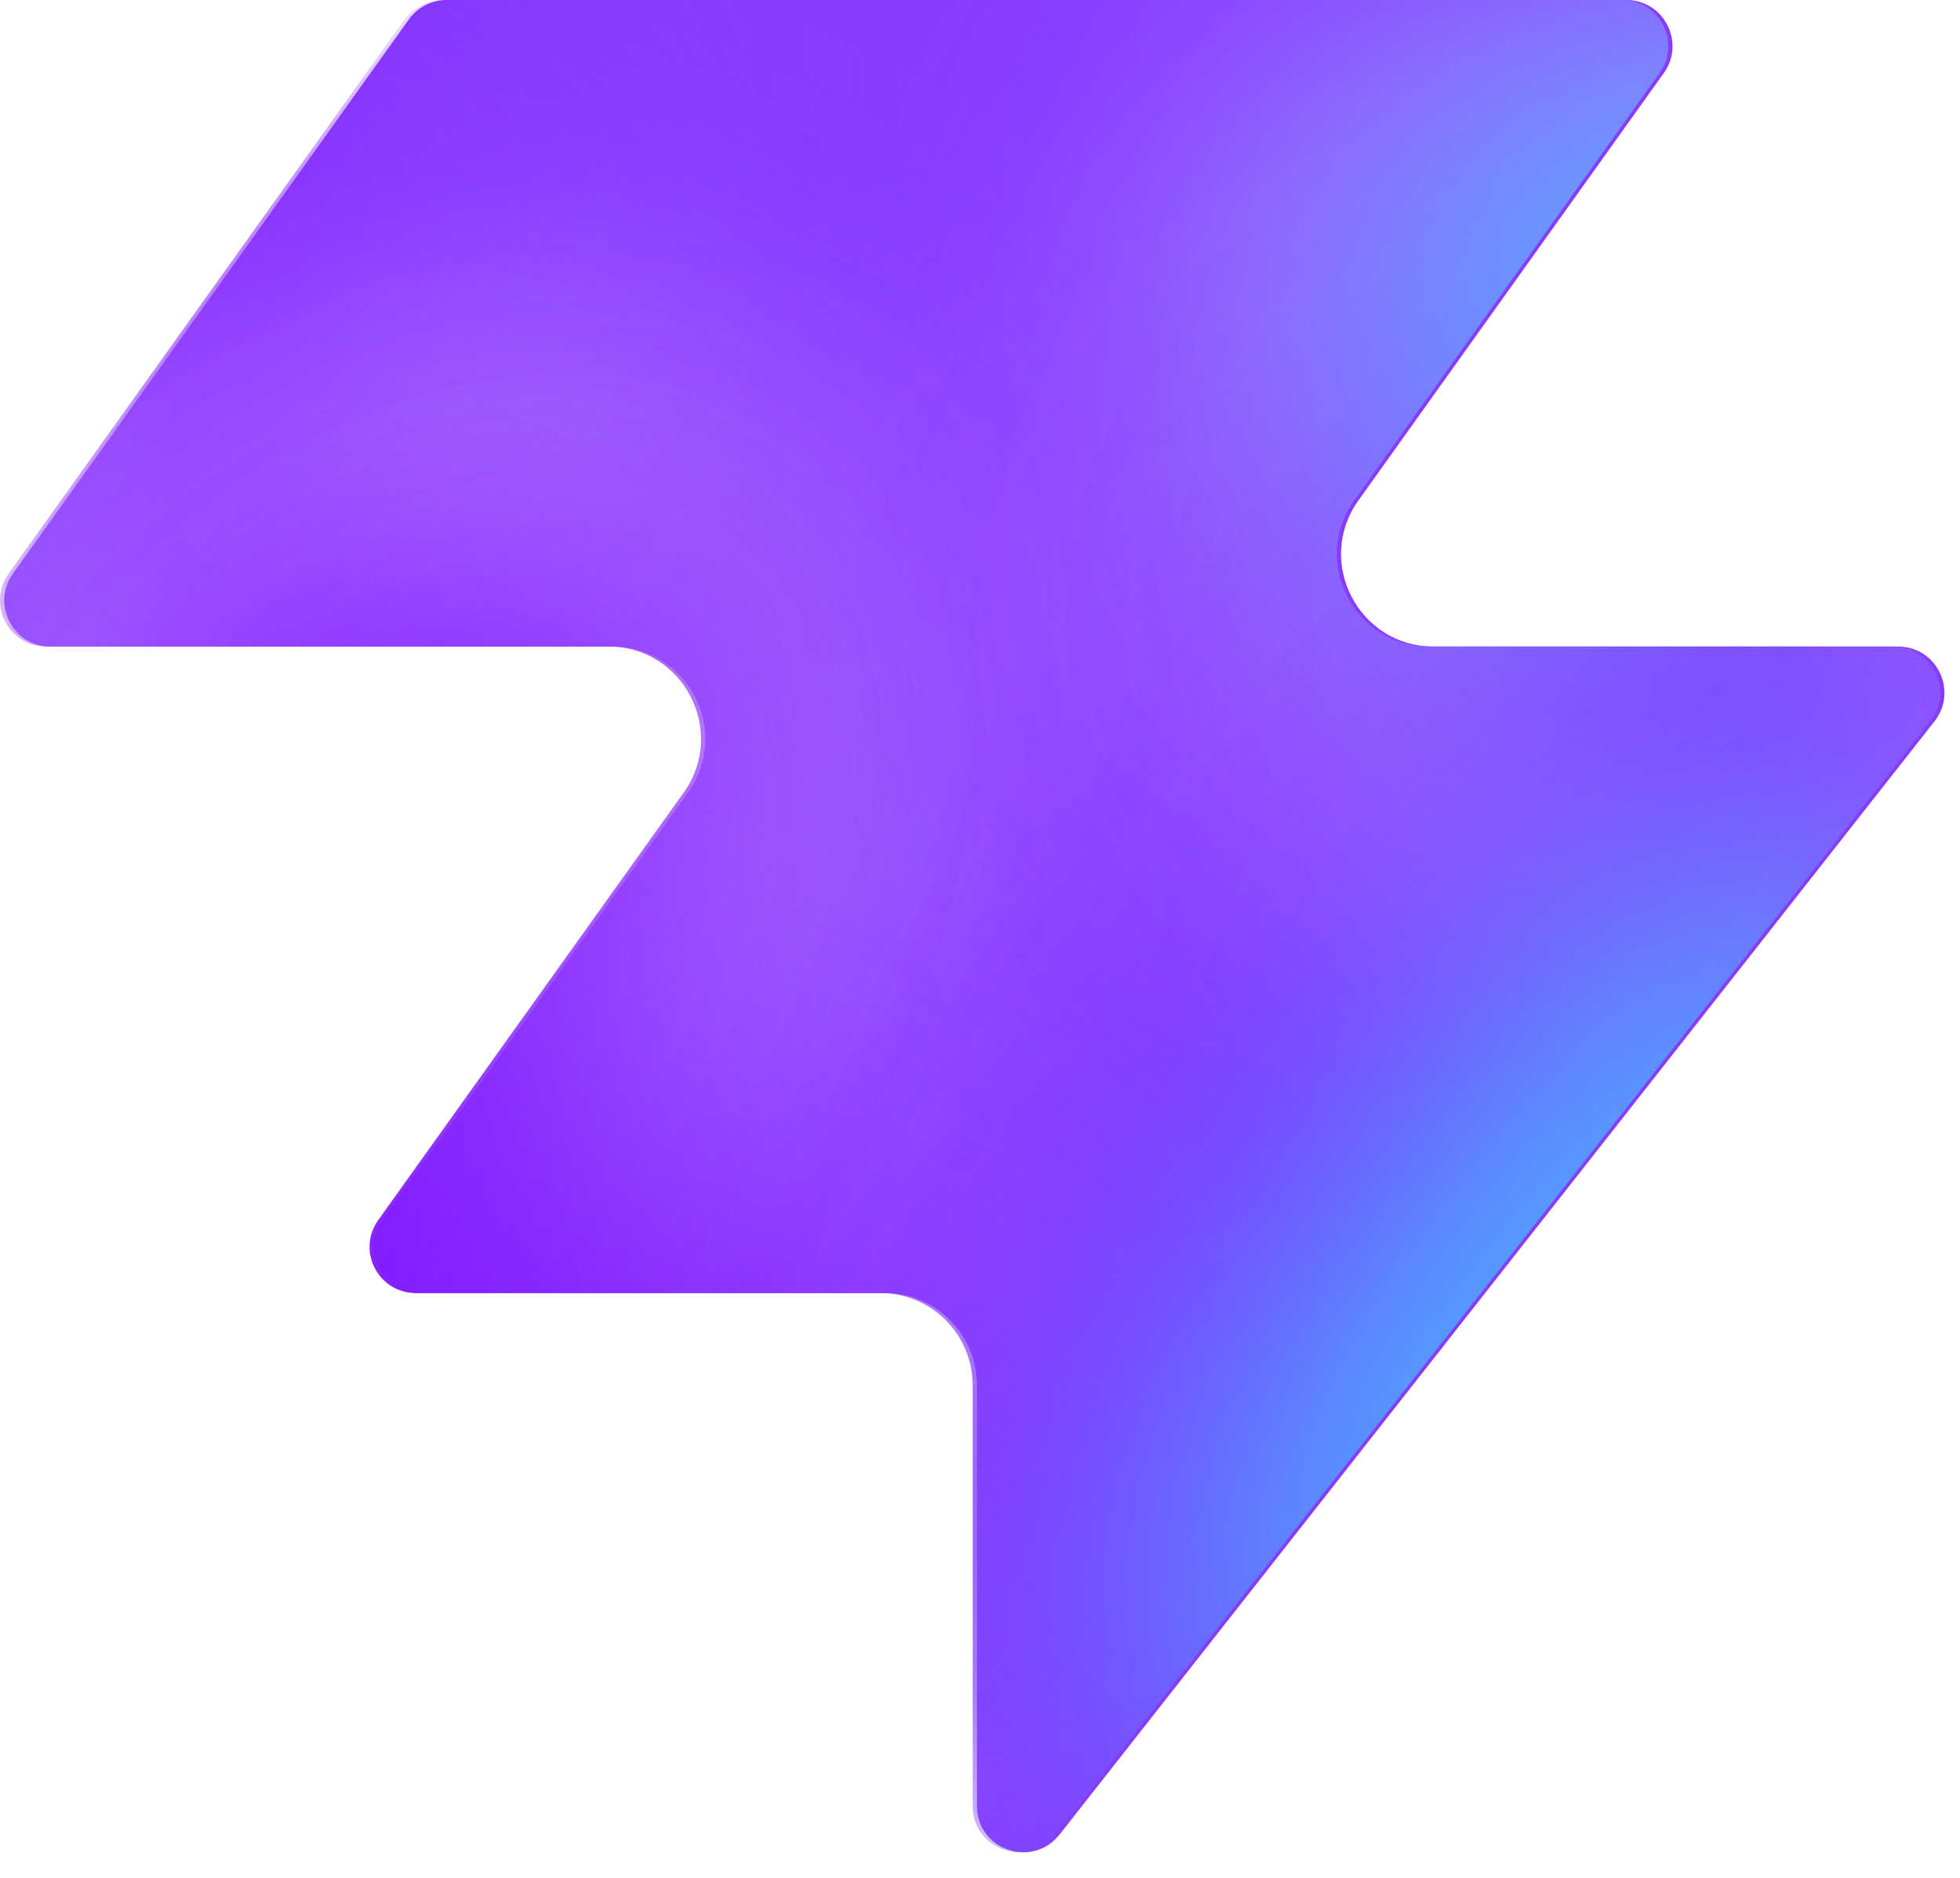
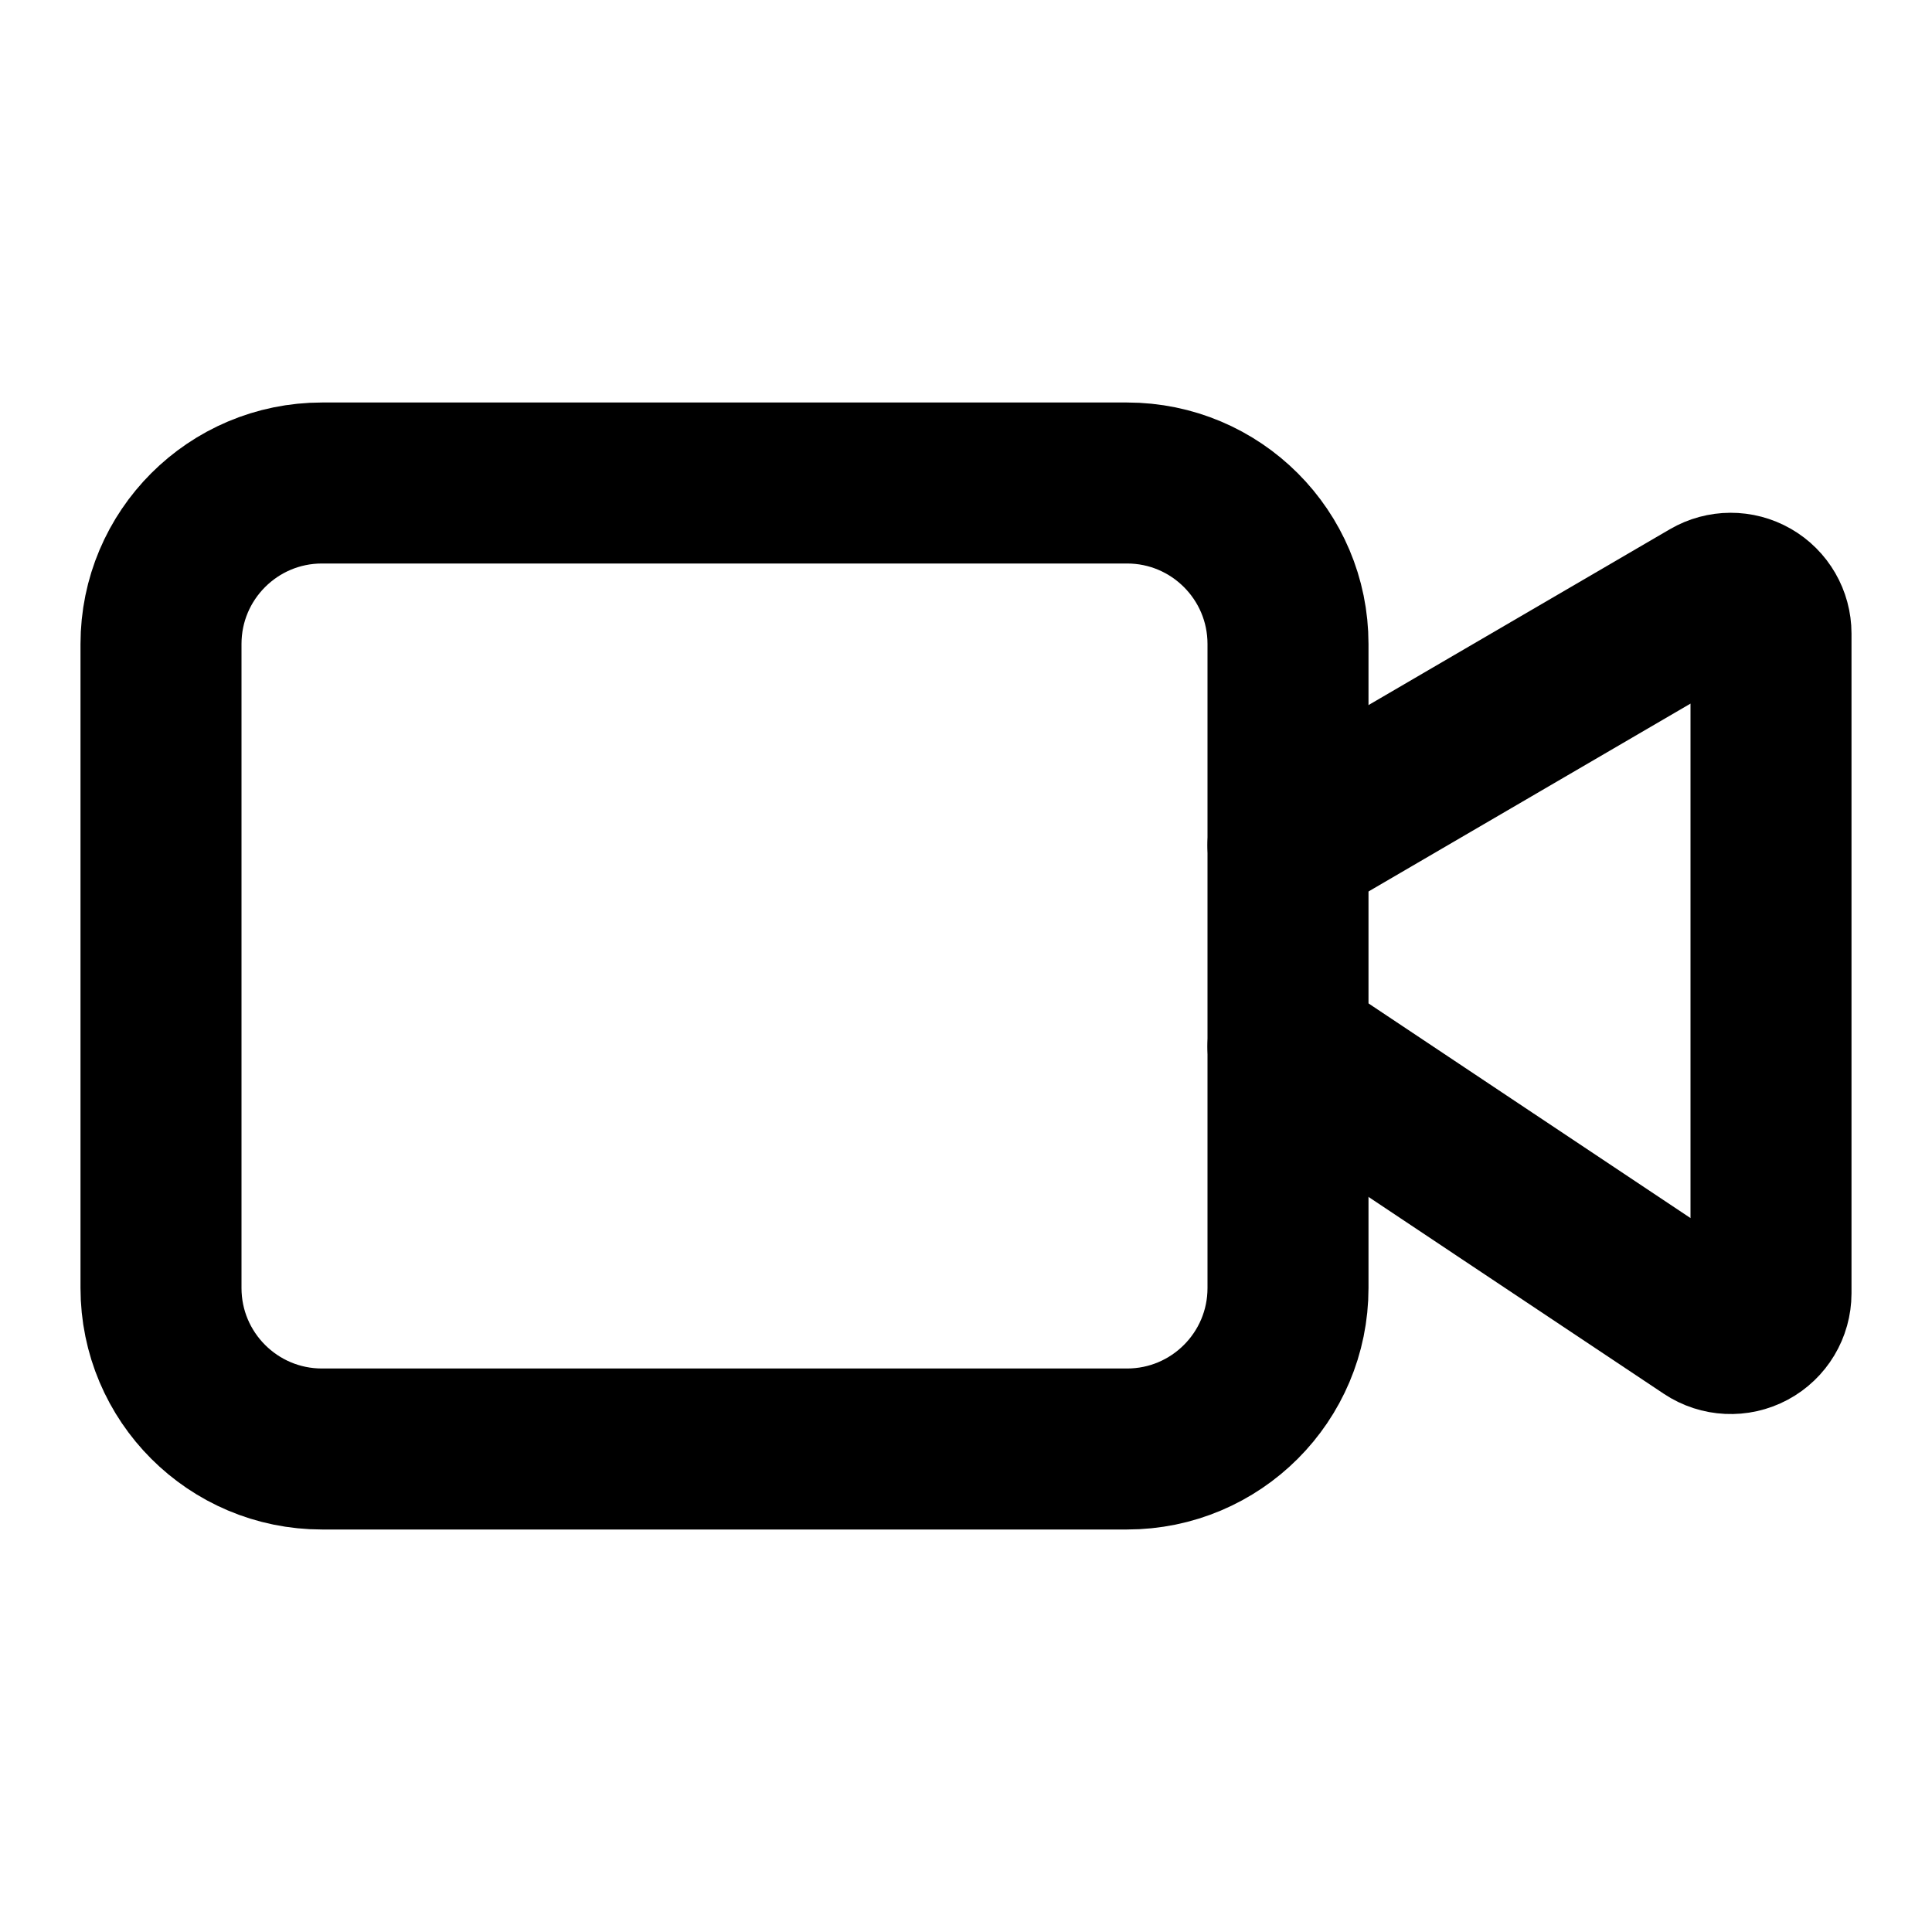
- <svg xmlns="http://www.w3.org/2000/svg" width="48" height="46" fill="none" viewBox="0 0 48 46">
-   <path fill="#863bff" d="M25.946 44.938c-.664.845-2.021.375-2.021-.698V33.937a2.26 2.26 0 0 0-2.262-2.262H10.287c-.92 0-1.456-1.04-.92-1.788l7.48-10.471c1.07-1.497 0-3.578-1.842-3.578H1.237c-.92 0-1.456-1.04-.92-1.788L10.013.474c.214-.297.556-.474.92-.474h28.894c.92 0 1.456 1.04.92 1.788l-7.48 10.471c-1.07 1.498 0 3.579 1.842 3.579h11.377c.943 0 1.473 1.088.89 1.83L25.947 44.94z" style="fill:#863bff;fill:color(display-p3 .525 .23 1);fill-opacity:1" />
-   <mask id="a" width="48" height="46" x="0" y="0" maskUnits="userSpaceOnUse" style="mask-type:alpha">
-     <path fill="#000" d="M25.842 44.938c-.664.844-2.021.375-2.021-.698V33.937a2.26 2.26 0 0 0-2.262-2.262H10.183c-.92 0-1.456-1.04-.92-1.788l7.48-10.471c1.07-1.498 0-3.579-1.842-3.579H1.133c-.92 0-1.456-1.04-.92-1.787L9.91.473c.214-.297.556-.474.92-.474h28.894c.92 0 1.456 1.04.92 1.788l-7.48 10.471c-1.07 1.498 0 3.578 1.842 3.578h11.377c.943 0 1.473 1.088.89 1.832L25.843 44.94z" style="fill:#000;fill-opacity:1" />
-   </mask>
-   <g mask="url(#a)">
-     <g filter="url(#b)">
-       <ellipse cx="5.508" cy="14.704" fill="#ede6ff" rx="5.508" ry="14.704" style="fill:#ede6ff;fill:color(display-p3 .927 .903 1);fill-opacity:1" transform="matrix(.00324 1 1 -.00324 -4.47 31.516)" />
-     </g>
-     <g filter="url(#c)">
-       <ellipse cx="10.399" cy="29.851" fill="#ede6ff" rx="10.399" ry="29.851" style="fill:#ede6ff;fill:color(display-p3 .927 .903 1);fill-opacity:1" transform="matrix(.00324 1 1 -.00324 -39.328 7.883)" />
-     </g>
-     <g filter="url(#d)">
-       <ellipse cx="5.508" cy="30.487" fill="#7e14ff" rx="5.508" ry="30.487" style="fill:#7e14ff;fill:color(display-p3 .492 .077 1);fill-opacity:1" transform="rotate(89.814 -25.913 -14.639)scale(1 -1)" />
-     </g>
-     <g filter="url(#e)">
-       <ellipse cx="5.508" cy="30.599" fill="#7e14ff" rx="5.508" ry="30.599" style="fill:#7e14ff;fill:color(display-p3 .492 .077 1);fill-opacity:1" transform="rotate(89.814 -32.644 -3.334)scale(1 -1)" />
-     </g>
-     <g filter="url(#f)">
-       <ellipse cx="5.508" cy="30.599" fill="#7e14ff" rx="5.508" ry="30.599" style="fill:#7e14ff;fill:color(display-p3 .492 .077 1);fill-opacity:1" transform="matrix(.00324 1 1 -.00324 -34.34 30.47)" />
-     </g>
-     <g filter="url(#g)">
-       <ellipse cx="14.072" cy="22.078" fill="#ede6ff" rx="14.072" ry="22.078" style="fill:#ede6ff;fill:color(display-p3 .927 .903 1);fill-opacity:1" transform="rotate(93.35 24.506 48.493)scale(-1 1)" />
-     </g>
-     <g filter="url(#h)">
-       <ellipse cx="3.47" cy="21.501" fill="#7e14ff" rx="3.47" ry="21.501" style="fill:#7e14ff;fill:color(display-p3 .492 .077 1);fill-opacity:1" transform="rotate(89.009 28.708 47.59)scale(-1 1)" />
-     </g>
-     <g filter="url(#i)">
-       <ellipse cx="3.47" cy="21.501" fill="#7e14ff" rx="3.47" ry="21.501" style="fill:#7e14ff;fill:color(display-p3 .492 .077 1);fill-opacity:1" transform="rotate(89.009 28.708 47.59)scale(-1 1)" />
-     </g>
-     <g filter="url(#j)">
-       <ellipse cx=".387" cy="8.972" fill="#7e14ff" rx="4.407" ry="29.108" style="fill:#7e14ff;fill:color(display-p3 .492 .077 1);fill-opacity:1" transform="rotate(39.51 .387 8.972)" />
-     </g>
-     <g filter="url(#k)">
-       <ellipse cx="47.523" cy="-6.092" fill="#7e14ff" rx="4.407" ry="29.108" style="fill:#7e14ff;fill:color(display-p3 .492 .077 1);fill-opacity:1" transform="rotate(37.892 47.523 -6.092)" />
-     </g>
-     <g filter="url(#l)">
-       <ellipse cx="41.412" cy="6.333" fill="#47bfff" rx="5.971" ry="9.665" style="fill:#47bfff;fill:color(display-p3 .28 .748 1);fill-opacity:1" transform="rotate(37.892 41.412 6.333)" />
-     </g>
-     <g filter="url(#m)">
-       <ellipse cx="-1.879" cy="38.332" fill="#7e14ff" rx="4.407" ry="29.108" style="fill:#7e14ff;fill:color(display-p3 .492 .077 1);fill-opacity:1" transform="rotate(37.892 -1.88 38.332)" />
-     </g>
-     <g filter="url(#n)">
-       <ellipse cx="-1.879" cy="38.332" fill="#7e14ff" rx="4.407" ry="29.108" style="fill:#7e14ff;fill:color(display-p3 .492 .077 1);fill-opacity:1" transform="rotate(37.892 -1.88 38.332)" />
-     </g>
-     <g filter="url(#o)">
-       <ellipse cx="35.651" cy="29.907" fill="#7e14ff" rx="4.407" ry="29.108" style="fill:#7e14ff;fill:color(display-p3 .492 .077 1);fill-opacity:1" transform="rotate(37.892 35.651 29.907)" />
-     </g>
-     <g filter="url(#p)">
-       <ellipse cx="38.418" cy="32.4" fill="#47bfff" rx="5.971" ry="15.297" style="fill:#47bfff;fill:color(display-p3 .28 .748 1);fill-opacity:1" transform="rotate(37.892 38.418 32.4)" />
-     </g>
-   </g>
-   <defs>
-     <filter id="b" width="60.045" height="41.654" x="-19.77" y="16.149" color-interpolation-filters="sRGB" filterUnits="userSpaceOnUse">
-       <feFlood flood-opacity="0" result="BackgroundImageFix" />
-       <feBlend in="SourceGraphic" in2="BackgroundImageFix" result="shape" />
-       <feGaussianBlur result="effect1_foregroundBlur_2002_17158" stdDeviation="7.659" />
-     </filter>
-     <filter id="c" width="90.34" height="51.437" x="-54.613" y="-7.533" color-interpolation-filters="sRGB" filterUnits="userSpaceOnUse">
-       <feFlood flood-opacity="0" result="BackgroundImageFix" />
-       <feBlend in="SourceGraphic" in2="BackgroundImageFix" result="shape" />
-       <feGaussianBlur result="effect1_foregroundBlur_2002_17158" stdDeviation="7.659" />
-     </filter>
-     <filter id="d" width="79.355" height="29.4" x="-49.64" y="2.03" color-interpolation-filters="sRGB" filterUnits="userSpaceOnUse">
-       <feFlood flood-opacity="0" result="BackgroundImageFix" />
-       <feBlend in="SourceGraphic" in2="BackgroundImageFix" result="shape" />
-       <feGaussianBlur result="effect1_foregroundBlur_2002_17158" stdDeviation="4.596" />
-     </filter>
-     <filter id="e" width="79.579" height="29.4" x="-45.045" y="20.029" color-interpolation-filters="sRGB" filterUnits="userSpaceOnUse">
-       <feFlood flood-opacity="0" result="BackgroundImageFix" />
-       <feBlend in="SourceGraphic" in2="BackgroundImageFix" result="shape" />
-       <feGaussianBlur result="effect1_foregroundBlur_2002_17158" stdDeviation="4.596" />
-     </filter>
-     <filter id="f" width="79.579" height="29.4" x="-43.513" y="21.178" color-interpolation-filters="sRGB" filterUnits="userSpaceOnUse">
-       <feFlood flood-opacity="0" result="BackgroundImageFix" />
-       <feBlend in="SourceGraphic" in2="BackgroundImageFix" result="shape" />
-       <feGaussianBlur result="effect1_foregroundBlur_2002_17158" stdDeviation="4.596" />
-     </filter>
-     <filter id="g" width="74.749" height="58.852" x="15.756" y="-17.901" color-interpolation-filters="sRGB" filterUnits="userSpaceOnUse">
-       <feFlood flood-opacity="0" result="BackgroundImageFix" />
-       <feBlend in="SourceGraphic" in2="BackgroundImageFix" result="shape" />
-       <feGaussianBlur result="effect1_foregroundBlur_2002_17158" stdDeviation="7.659" />
-     </filter>
-     <filter id="h" width="61.377" height="25.362" x="23.548" y="2.284" color-interpolation-filters="sRGB" filterUnits="userSpaceOnUse">
-       <feFlood flood-opacity="0" result="BackgroundImageFix" />
-       <feBlend in="SourceGraphic" in2="BackgroundImageFix" result="shape" />
-       <feGaussianBlur result="effect1_foregroundBlur_2002_17158" stdDeviation="4.596" />
-     </filter>
-     <filter id="i" width="61.377" height="25.362" x="23.548" y="2.284" color-interpolation-filters="sRGB" filterUnits="userSpaceOnUse">
-       <feFlood flood-opacity="0" result="BackgroundImageFix" />
-       <feBlend in="SourceGraphic" in2="BackgroundImageFix" result="shape" />
-       <feGaussianBlur result="effect1_foregroundBlur_2002_17158" stdDeviation="4.596" />
-     </filter>
-     <filter id="j" width="56.045" height="63.649" x="-27.636" y="-22.853" color-interpolation-filters="sRGB" filterUnits="userSpaceOnUse">
-       <feFlood flood-opacity="0" result="BackgroundImageFix" />
-       <feBlend in="SourceGraphic" in2="BackgroundImageFix" result="shape" />
-       <feGaussianBlur result="effect1_foregroundBlur_2002_17158" stdDeviation="4.596" />
-     </filter>
-     <filter id="k" width="54.814" height="64.646" x="20.116" y="-38.415" color-interpolation-filters="sRGB" filterUnits="userSpaceOnUse">
-       <feFlood flood-opacity="0" result="BackgroundImageFix" />
-       <feBlend in="SourceGraphic" in2="BackgroundImageFix" result="shape" />
-       <feGaussianBlur result="effect1_foregroundBlur_2002_17158" stdDeviation="4.596" />
-     </filter>
-     <filter id="l" width="33.541" height="35.313" x="24.641" y="-11.323" color-interpolation-filters="sRGB" filterUnits="userSpaceOnUse">
-       <feFlood flood-opacity="0" result="BackgroundImageFix" />
-       <feBlend in="SourceGraphic" in2="BackgroundImageFix" result="shape" />
-       <feGaussianBlur result="effect1_foregroundBlur_2002_17158" stdDeviation="4.596" />
-     </filter>
-     <filter id="m" width="54.814" height="64.646" x="-29.286" y="6.009" color-interpolation-filters="sRGB" filterUnits="userSpaceOnUse">
-       <feFlood flood-opacity="0" result="BackgroundImageFix" />
-       <feBlend in="SourceGraphic" in2="BackgroundImageFix" result="shape" />
-       <feGaussianBlur result="effect1_foregroundBlur_2002_17158" stdDeviation="4.596" />
-     </filter>
-     <filter id="n" width="54.814" height="64.646" x="-29.286" y="6.009" color-interpolation-filters="sRGB" filterUnits="userSpaceOnUse">
-       <feFlood flood-opacity="0" result="BackgroundImageFix" />
-       <feBlend in="SourceGraphic" in2="BackgroundImageFix" result="shape" />
-       <feGaussianBlur result="effect1_foregroundBlur_2002_17158" stdDeviation="4.596" />
-     </filter>
-     <filter id="o" width="54.814" height="64.646" x="8.244" y="-2.416" color-interpolation-filters="sRGB" filterUnits="userSpaceOnUse">
-       <feFlood flood-opacity="0" result="BackgroundImageFix" />
-       <feBlend in="SourceGraphic" in2="BackgroundImageFix" result="shape" />
-       <feGaussianBlur result="effect1_foregroundBlur_2002_17158" stdDeviation="4.596" />
-     </filter>
-     <filter id="p" width="39.409" height="43.623" x="18.713" y="10.588" color-interpolation-filters="sRGB" filterUnits="userSpaceOnUse">
-       <feFlood flood-opacity="0" result="BackgroundImageFix" />
-       <feBlend in="SourceGraphic" in2="BackgroundImageFix" result="shape" />
-       <feGaussianBlur result="effect1_foregroundBlur_2002_17158" stdDeviation="4.596" />
-     </filter>
-   </defs>
+ <svg xmlns="http://www.w3.org/2000/svg" width="24" height="24" viewBox="0 0 24 24" fill="none" stroke="currentColor" stroke-width="2" stroke-linecap="round" stroke-linejoin="round" class="lucide lucide-video-icon lucide-video">
+   <path d="m16 13 5.223 3.482a.5.5 0 0 0 .777-.416V7.87a.5.5 0 0 0-.752-.432L16 10.5" />
+   <rect x="2" y="6" width="14" height="12" rx="2" />
</svg>
